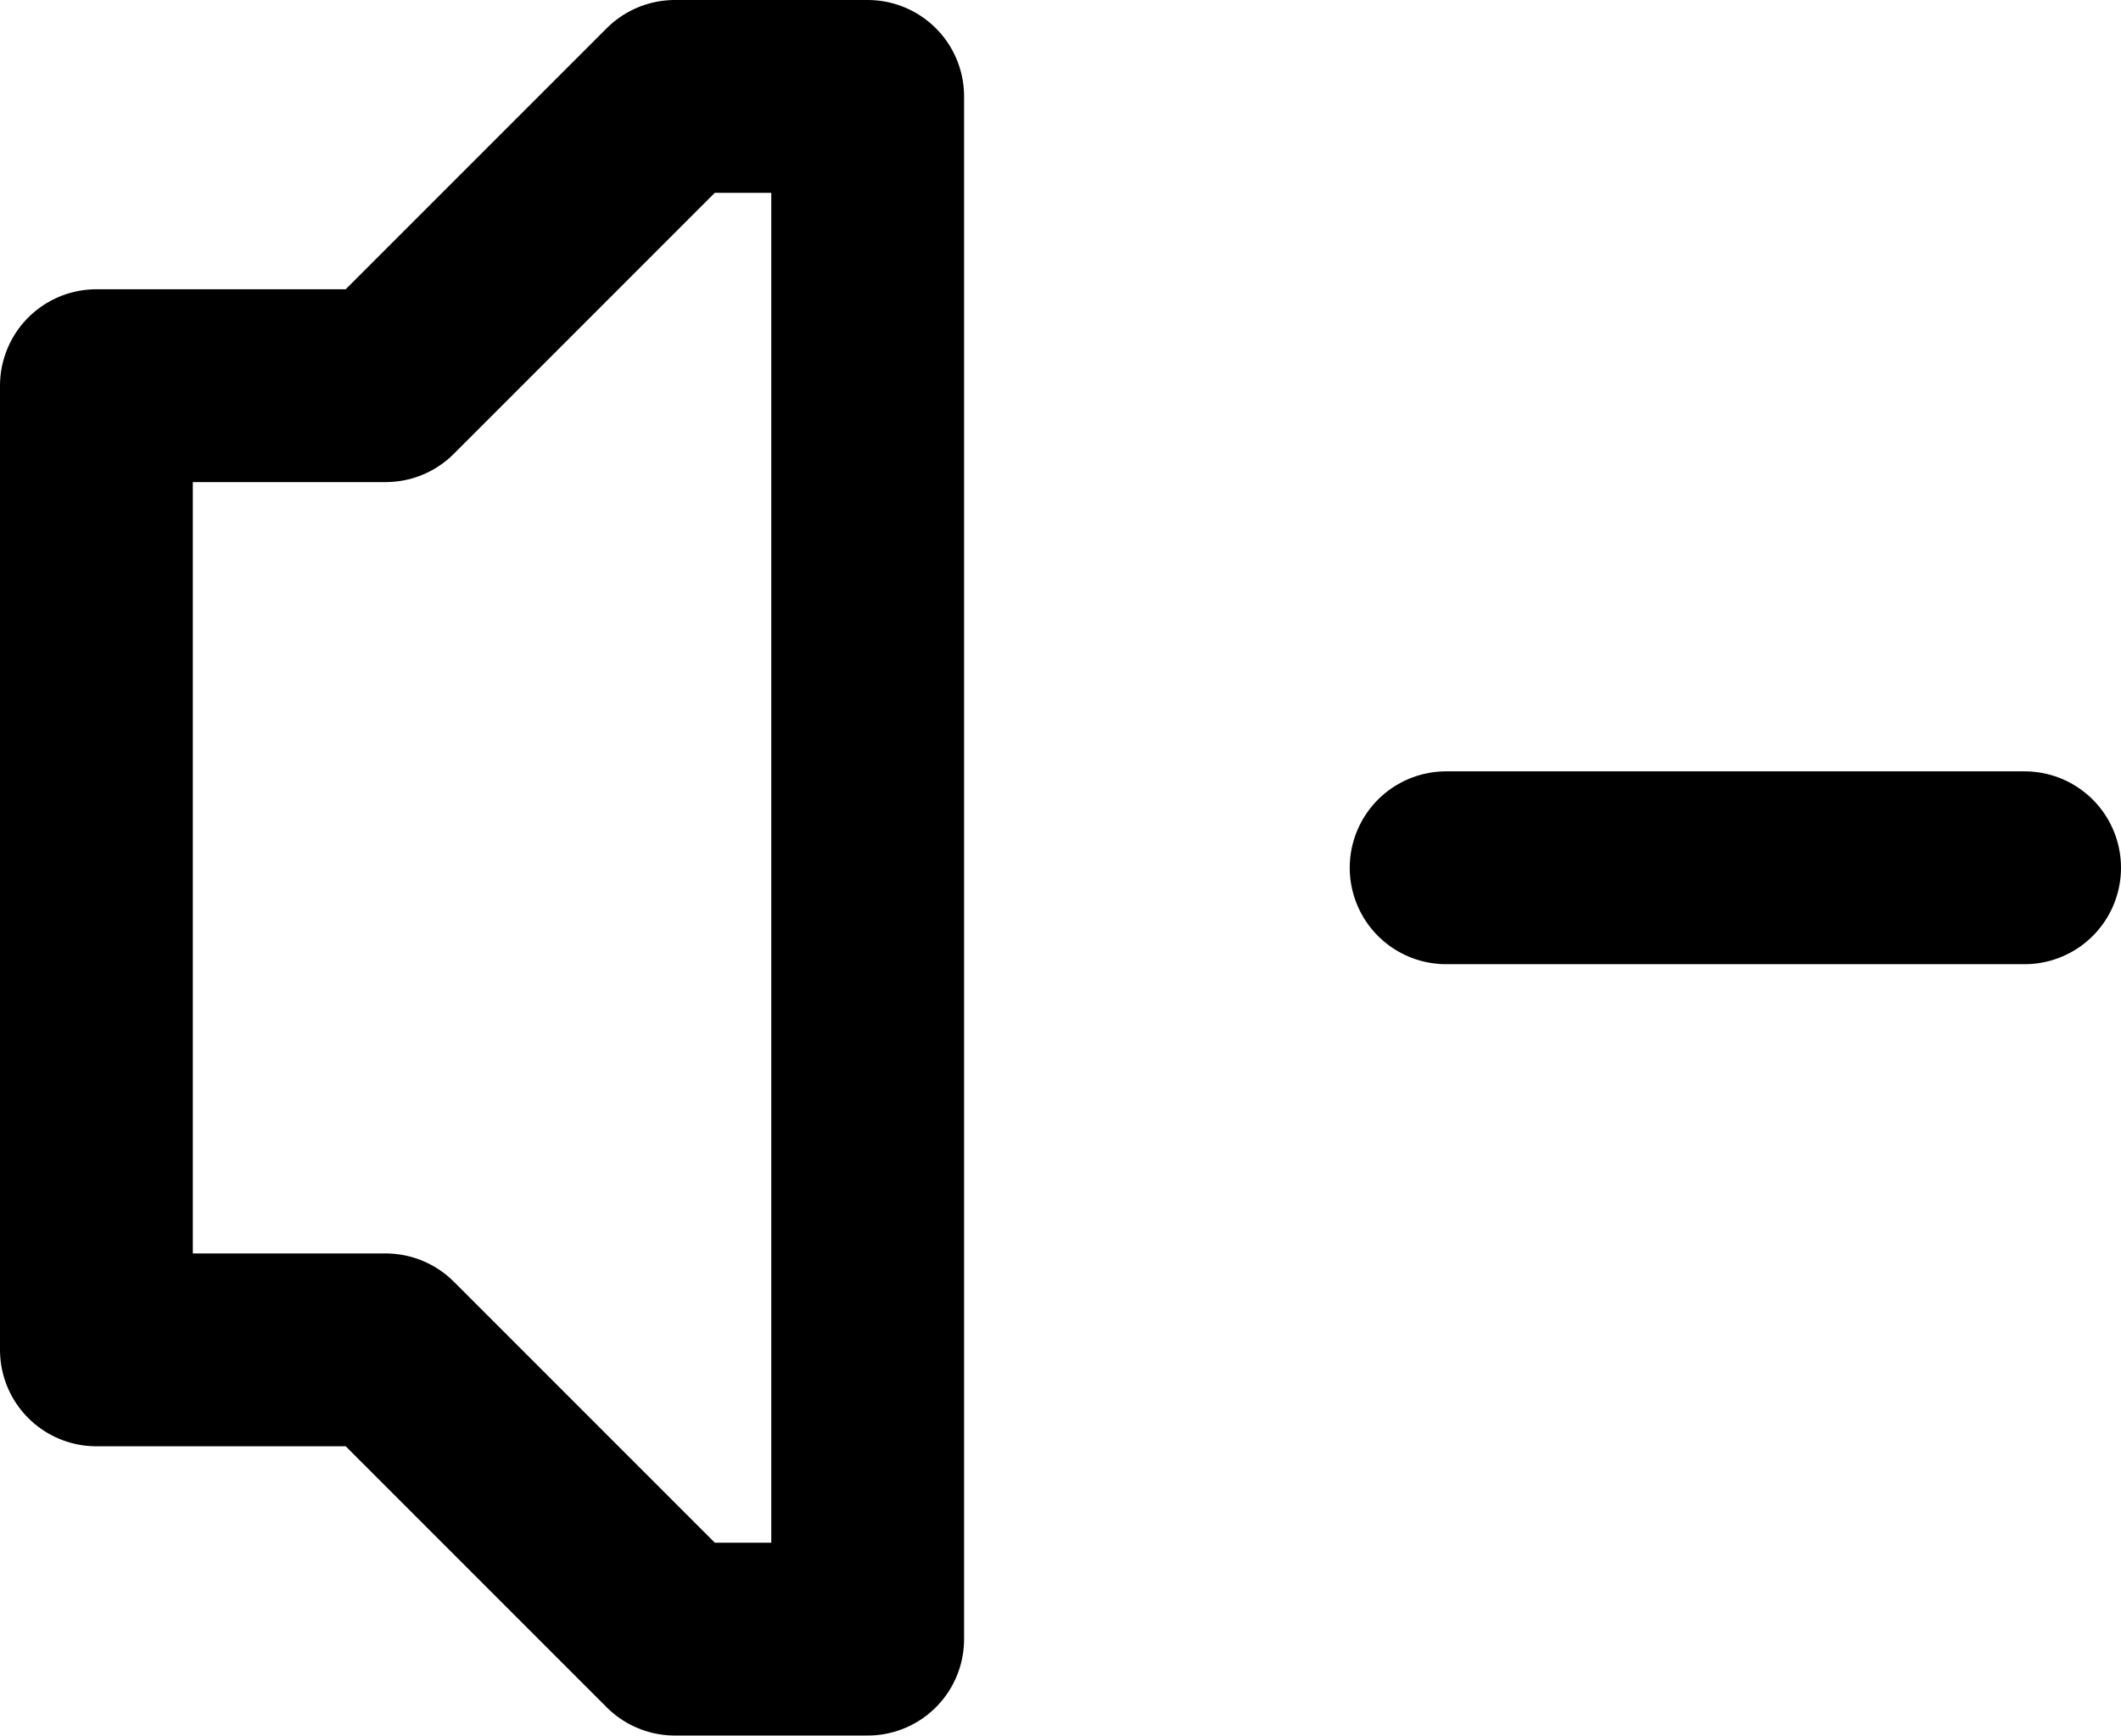
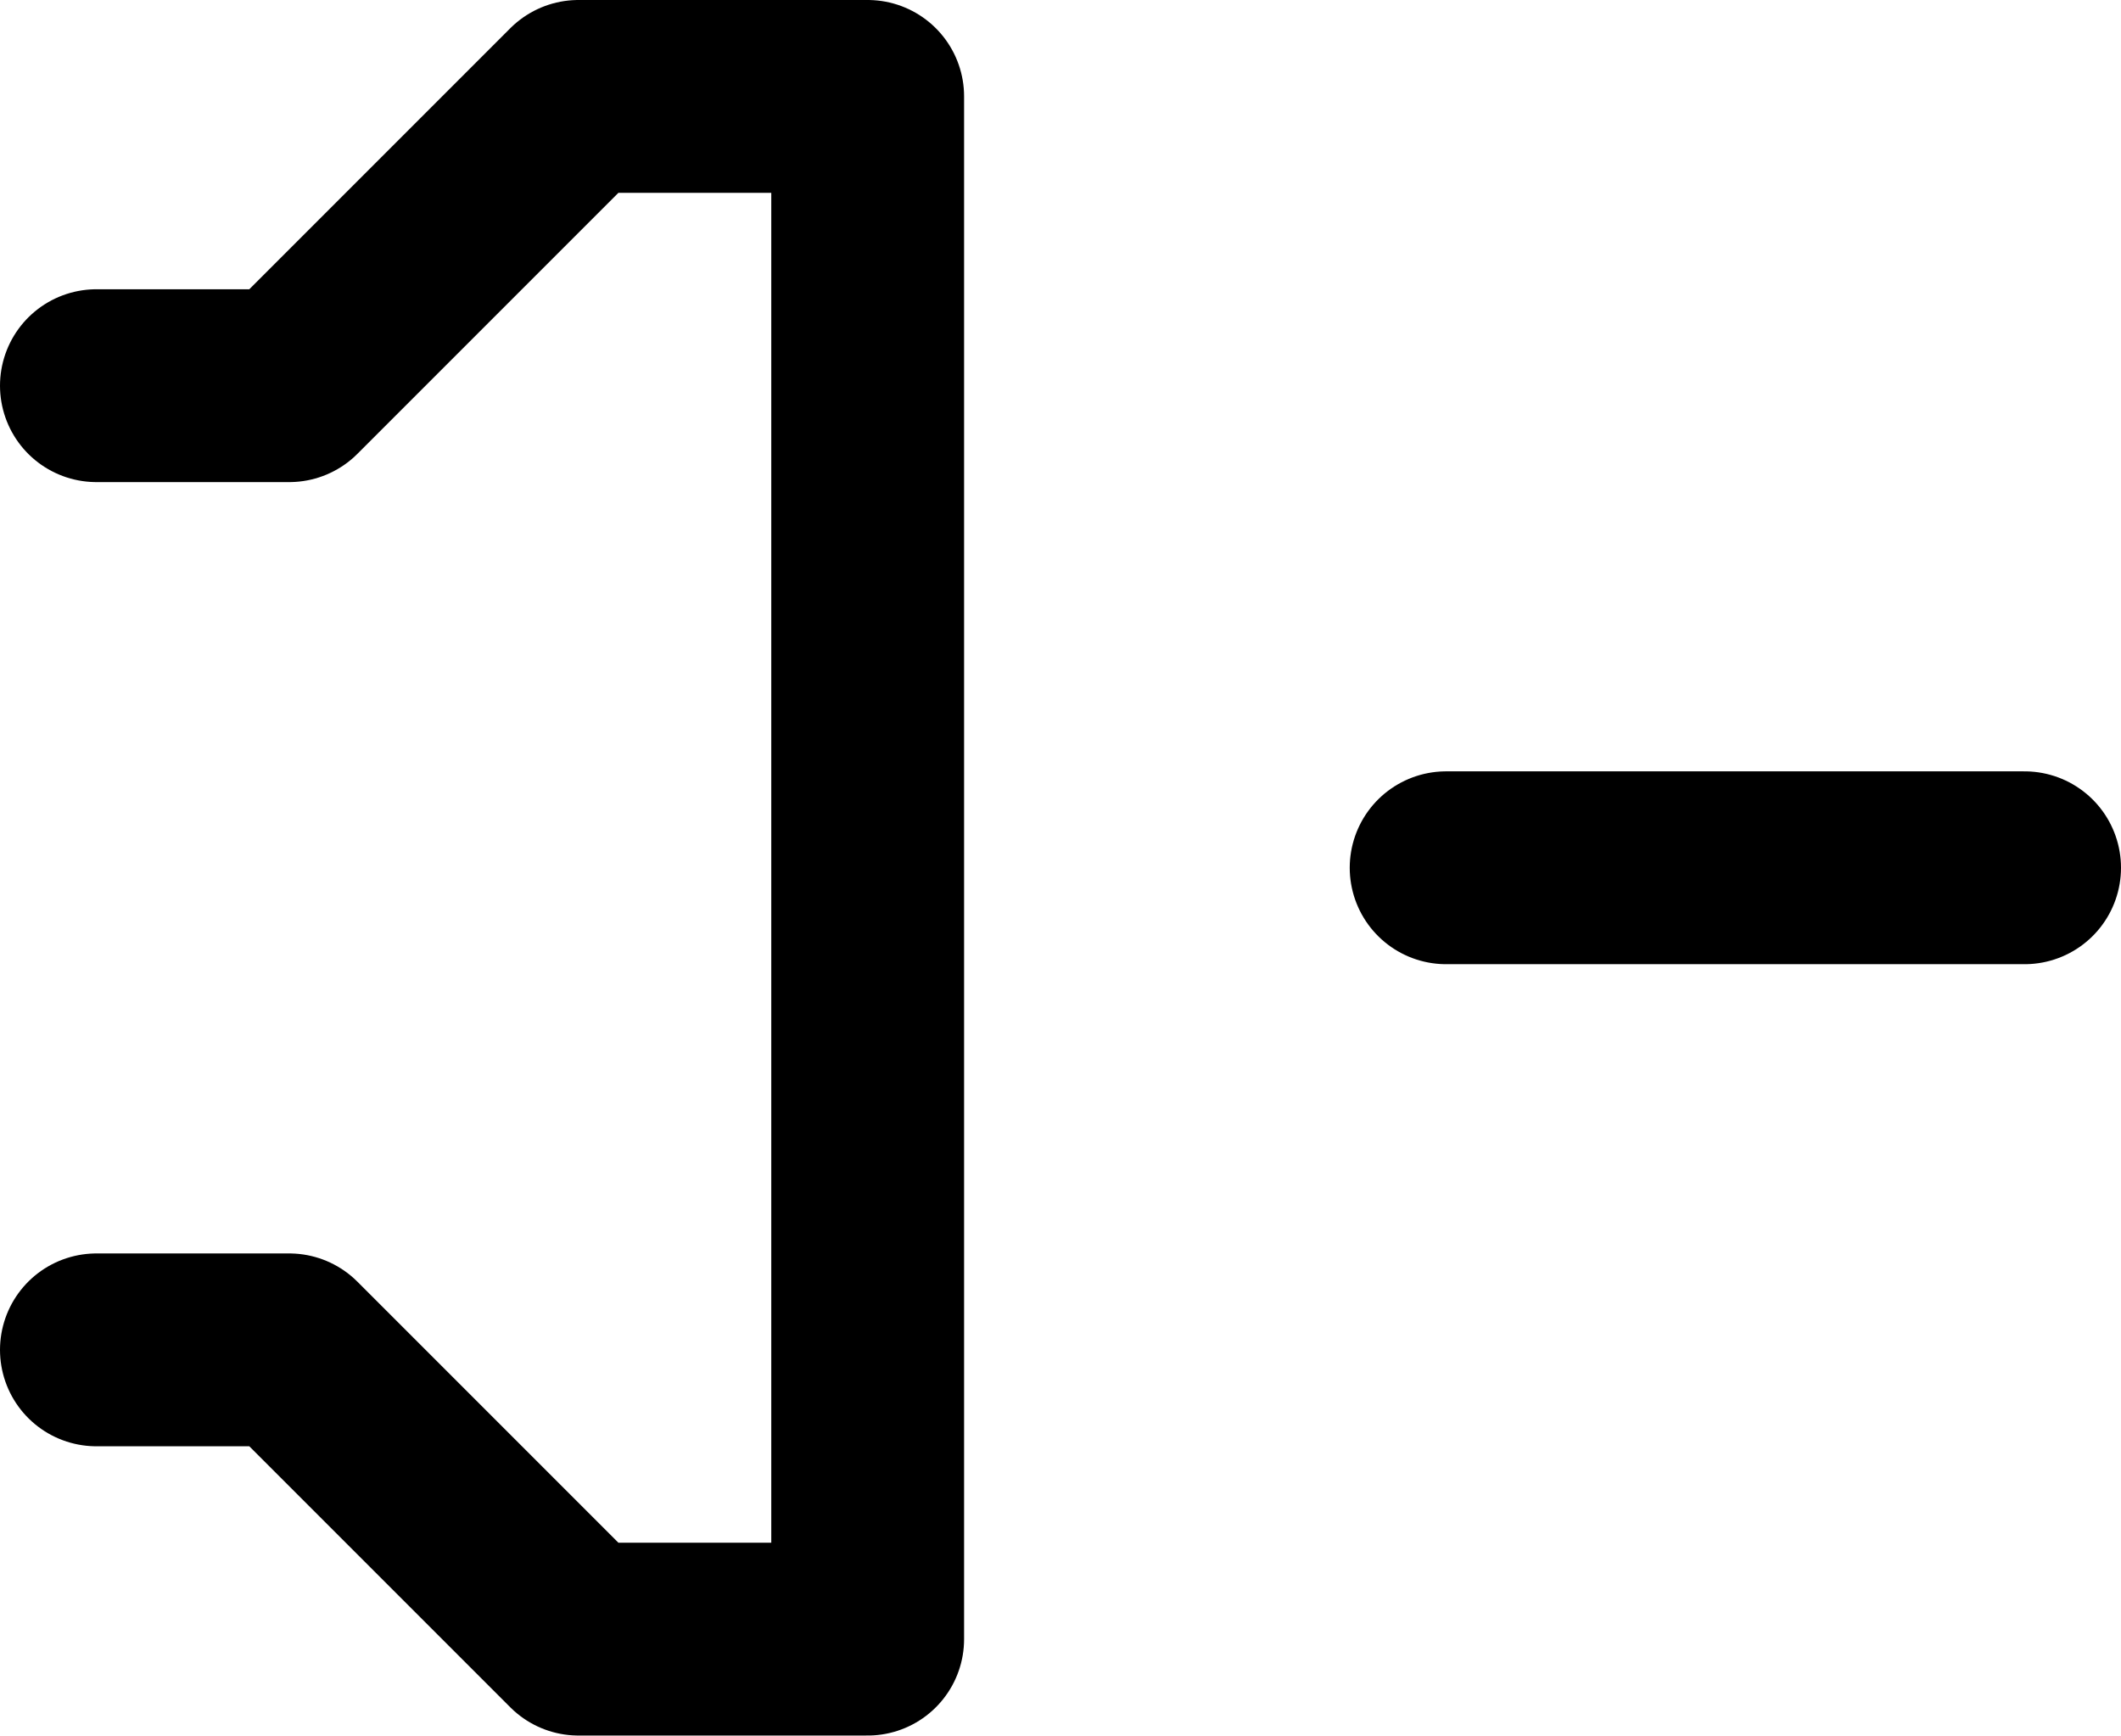
<svg xmlns="http://www.w3.org/2000/svg" width="5.5" height="4.5" viewBox="0 0 5.5 4.5" version="1.1" id="svg1">
  <defs id="defs1" />
  <g id="layer1">
-     <path style="fill:none;stroke:#000000;stroke-width:0.5;stroke-linecap:round;stroke-linejoin:round;paint-order:fill markers stroke" d="M 0.25,1 V 3.5 H 1 l 0.75,0.75 h 0.5 v -4 H 1.75 L 1,1 Z" id="path1" />
+     <path style="fill:none;stroke:#000000;stroke-width:0.5;stroke-linecap:round;stroke-linejoin:round;paint-order:fill markers stroke" d="m 0.25,3.5 h 0.5 L 1.5,4.25 h 0.75 v -4 H 1.5 L 0.75,1 h -0.5" id="path1" />
    <path style="fill:none;stroke:#000000;stroke-width:0.5;stroke-linecap:round;stroke-linejoin:round;paint-order:fill markers stroke" d="M 5.25,2.25 H 3.75" id="path2" />
  </g>
</svg>
